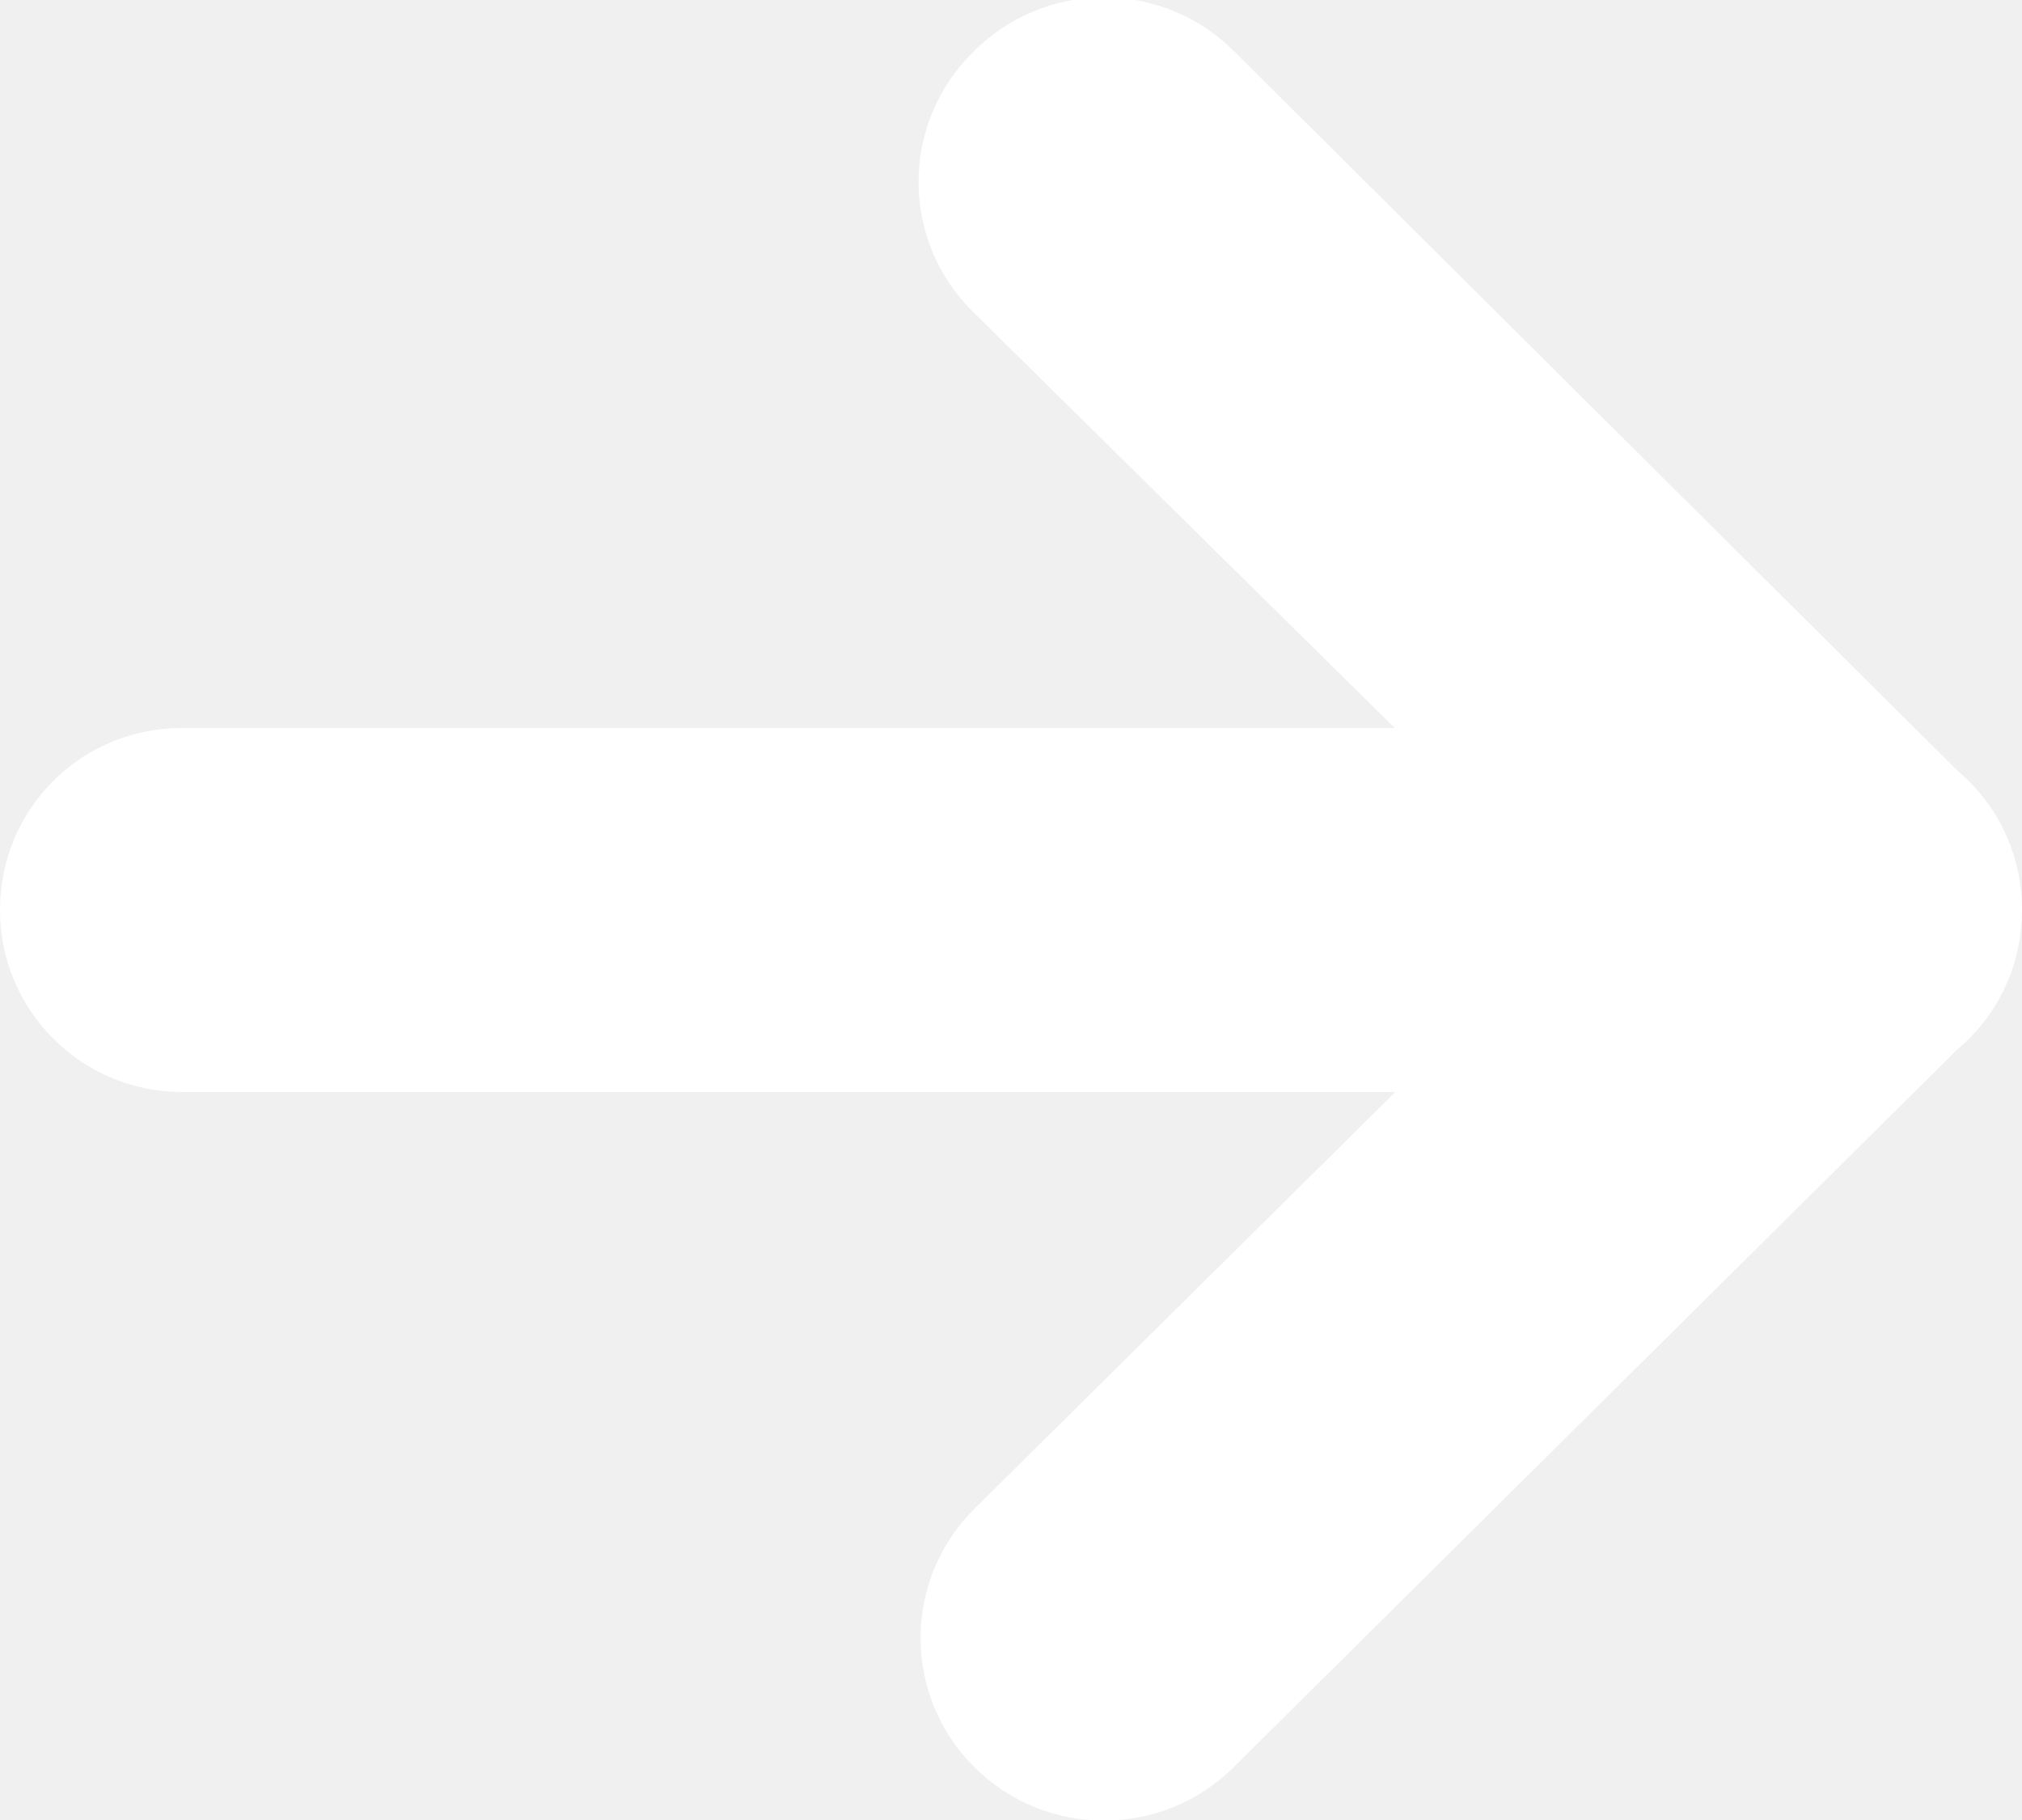
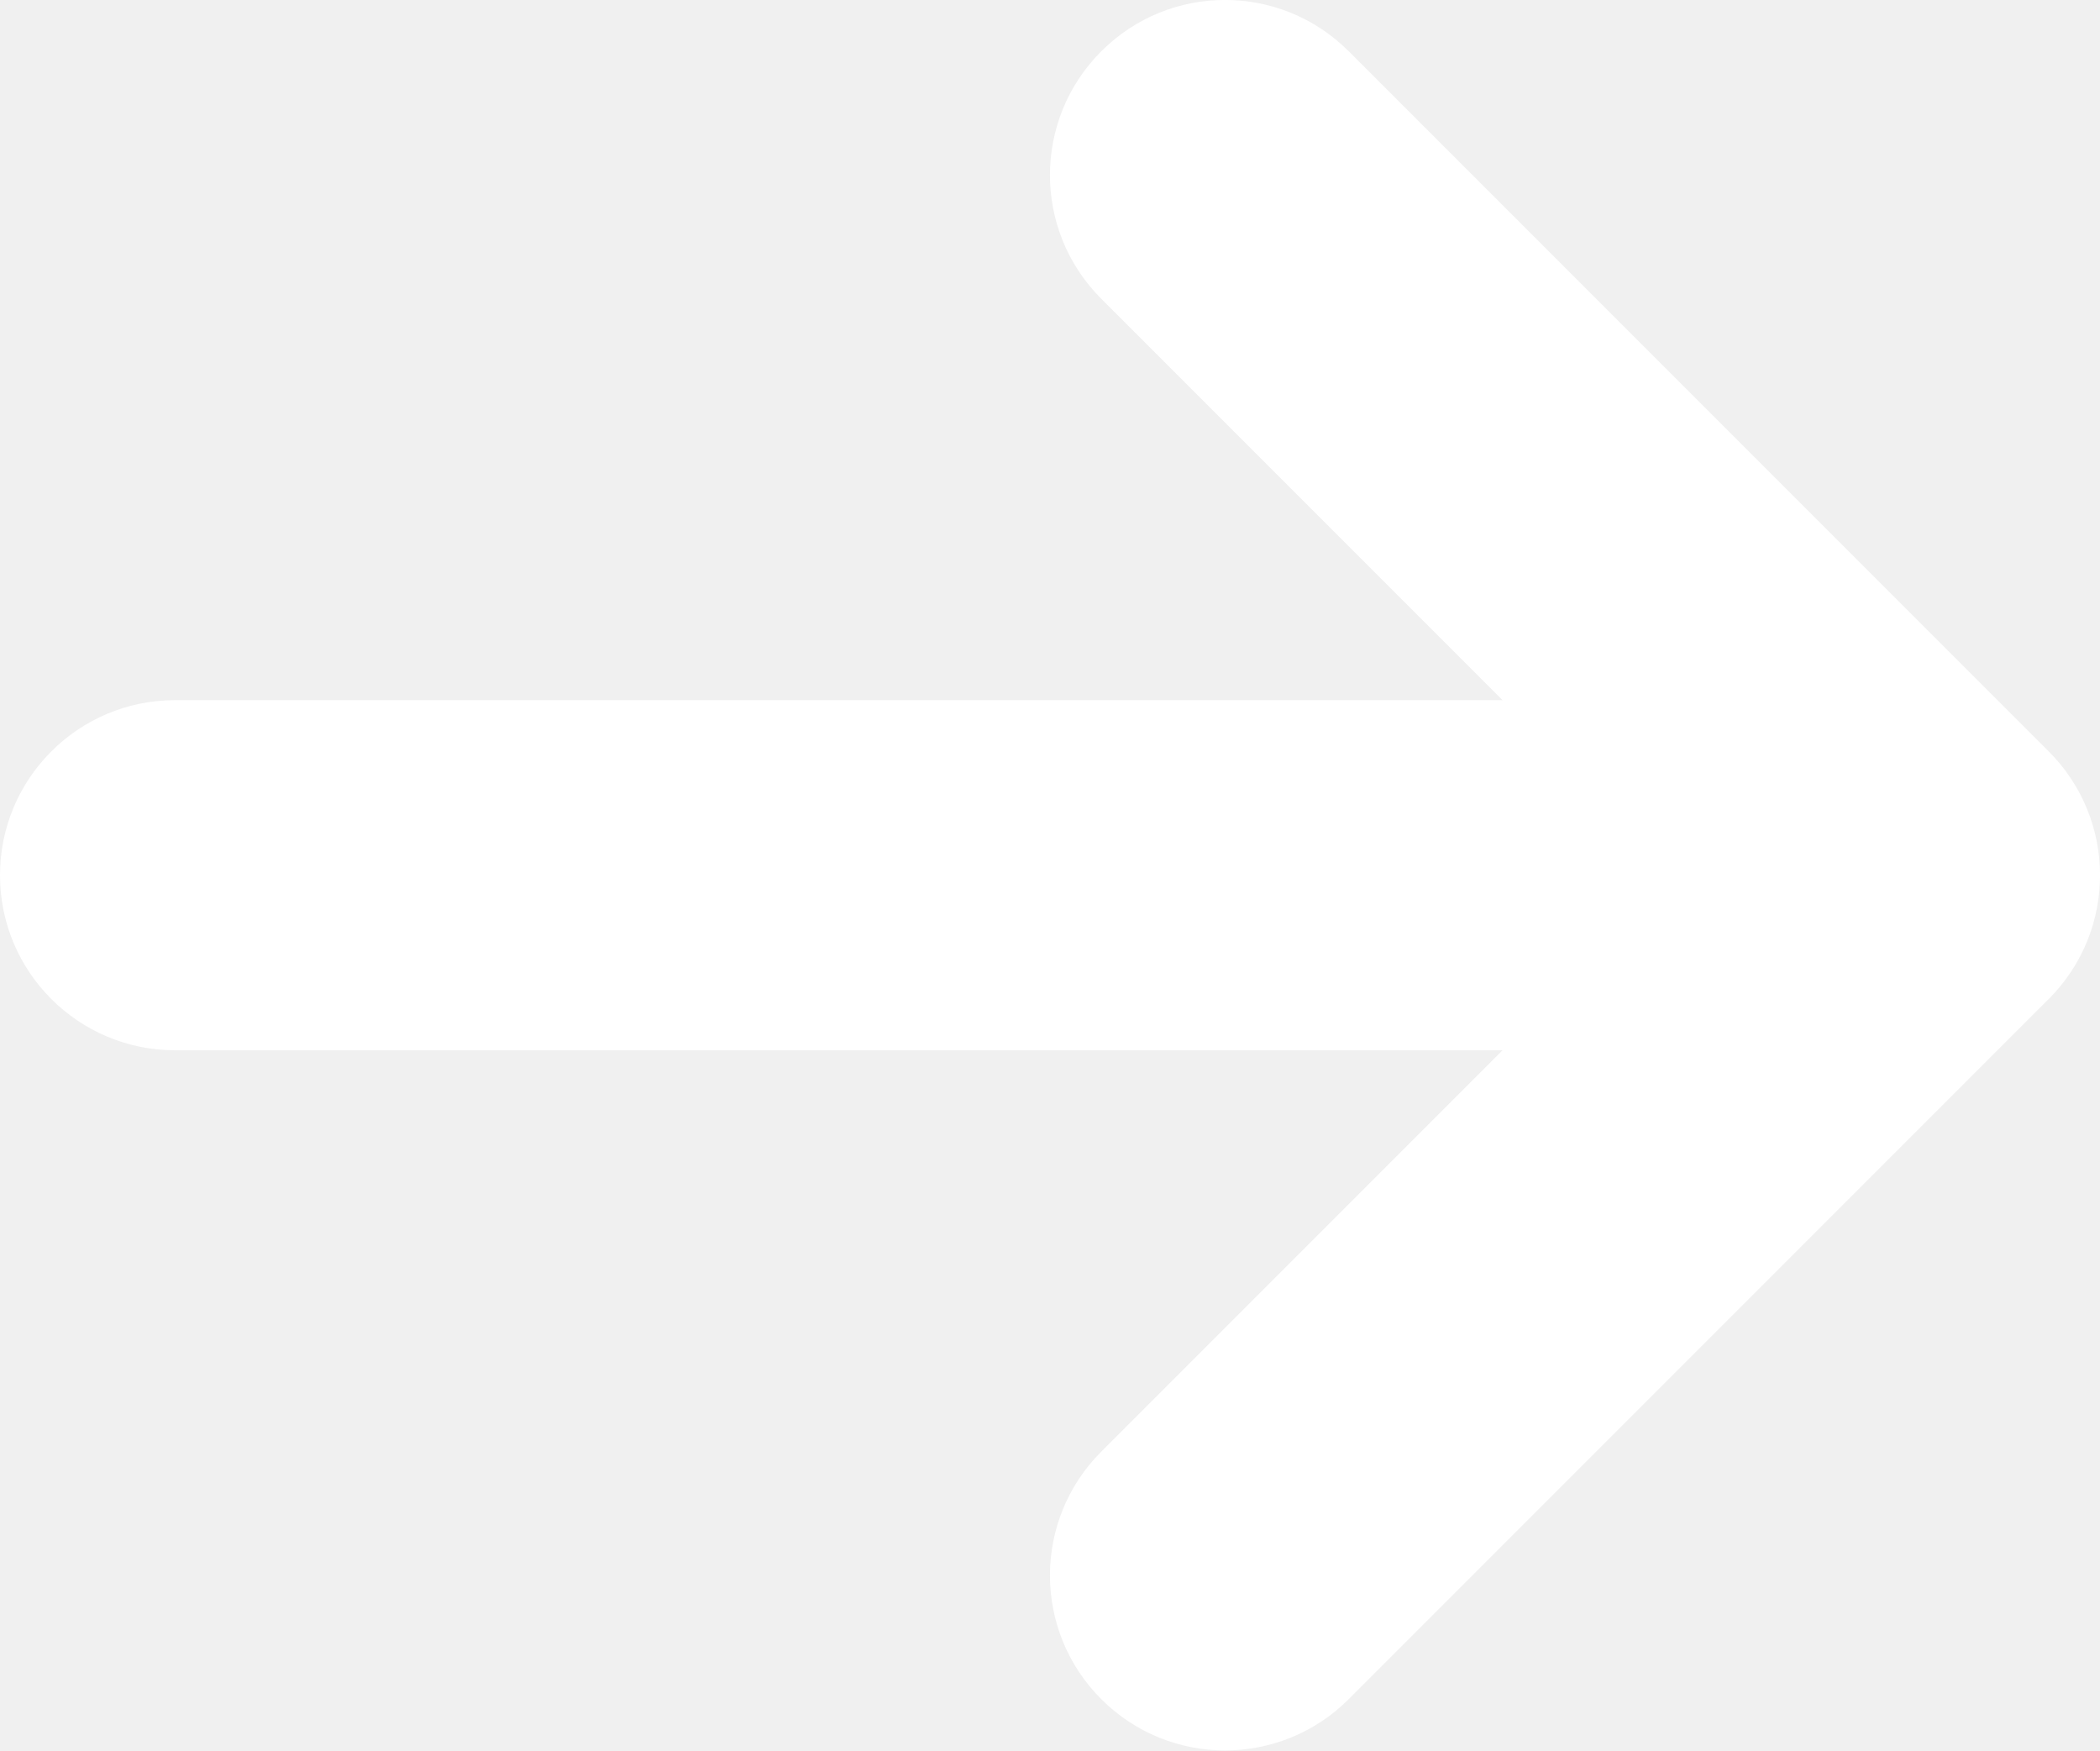
- <svg xmlns="http://www.w3.org/2000/svg" xmlns:xlink="http://www.w3.org/1999/xlink" width="10" height="9" viewBox="0 0 10 9">
-   <defs>
-     <path id="pkrza" d="M1577 1122.5c0 .5-.4.9-.9.9h-8.2a.9.9 0 0 1-.9-.9c0-.5.4-.9.9-.9h8.2c.5 0 .9.4.9.9zm0 0a.9.9 0 0 1-.27.64l-3.63 3.6a.91.91 0 0 1-1.28 0 .9.9 0 0 1 0-1.28l2.99-2.96-3-2.96a.9.9 0 0 1 0-1.28.91.91 0 0 1 1.3 0l3.62 3.6c.18.18.27.41.27.64z" />
-   </defs>
-   <g>
-     <g transform="translate(-1567 -1118)">
-       <use fill="#fff" xlink:href="#pkrza" />
+ <svg xmlns="http://www.w3.org/2000/svg" width="12px" height="10px" viewBox="0 0 12 10" version="1.1">
+   <defs />
+   <g id="MAIN" stroke="none" stroke-width="1" fill="none" fill-rule="evenodd">
+     <g id="Sign_in_modal" transform="translate(-782, -689)" fill="#FFFFFF" fill-rule="nonzero">
+       <g id="noun_878727_cc" transform="translate(782, 689)">
+         <path d="M7,10 C6.744,10 6.488,9.902 6.293,9.707 C5.902,9.316 5.902,8.684 6.293,8.293 L9.586,5 L6.293,1.707 C5.902,1.316 5.902,0.684 6.293,0.293 C6.684,-0.098 7.316,-0.098 7.707,0.293 L11.707,4.293 C12.098,4.684 12.098,5.316 11.707,5.707 L7.707,9.707 C7.512,9.902 7.256,10 7,10 Z M11,6 L1,6 C0.448,6 0,5.552 0,5 C0,4.448 0.448,4 1,4 L11,4 C11.553,4 12,4.448 12,5 C12,5.552 11.553,6 11,6 Z" id="Shape" />
+       </g>
    </g>
  </g>
</svg>
